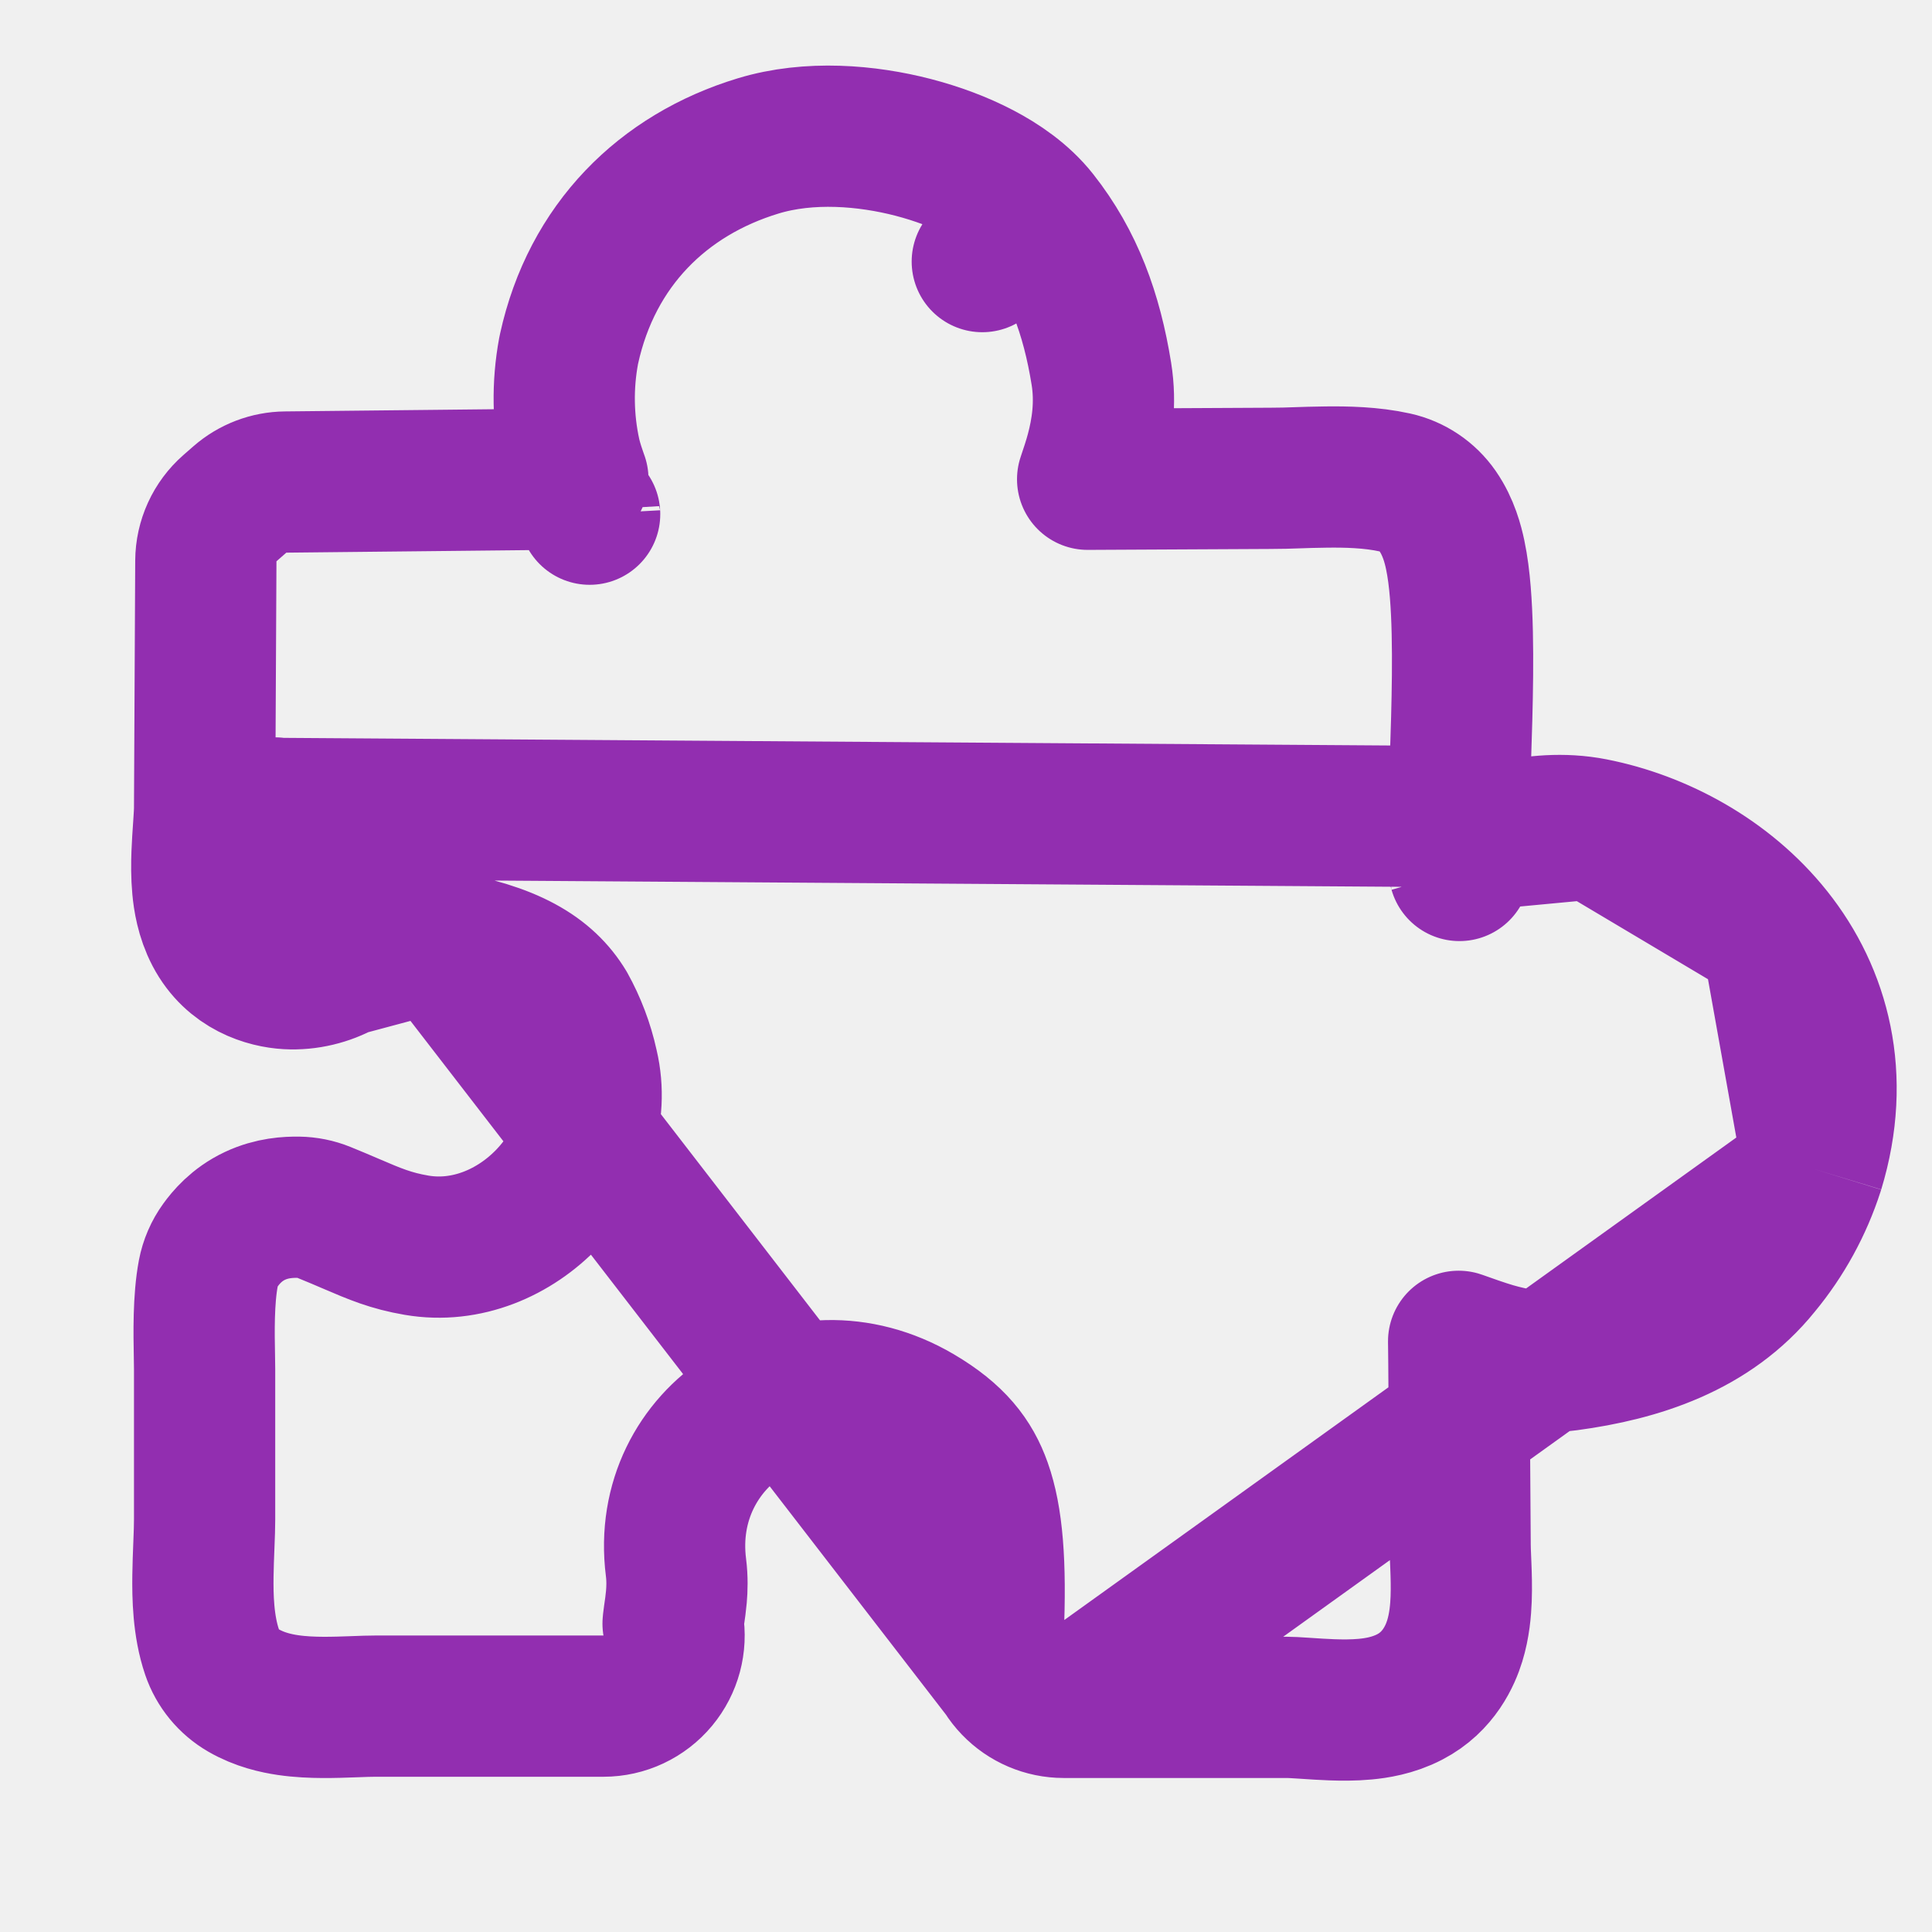
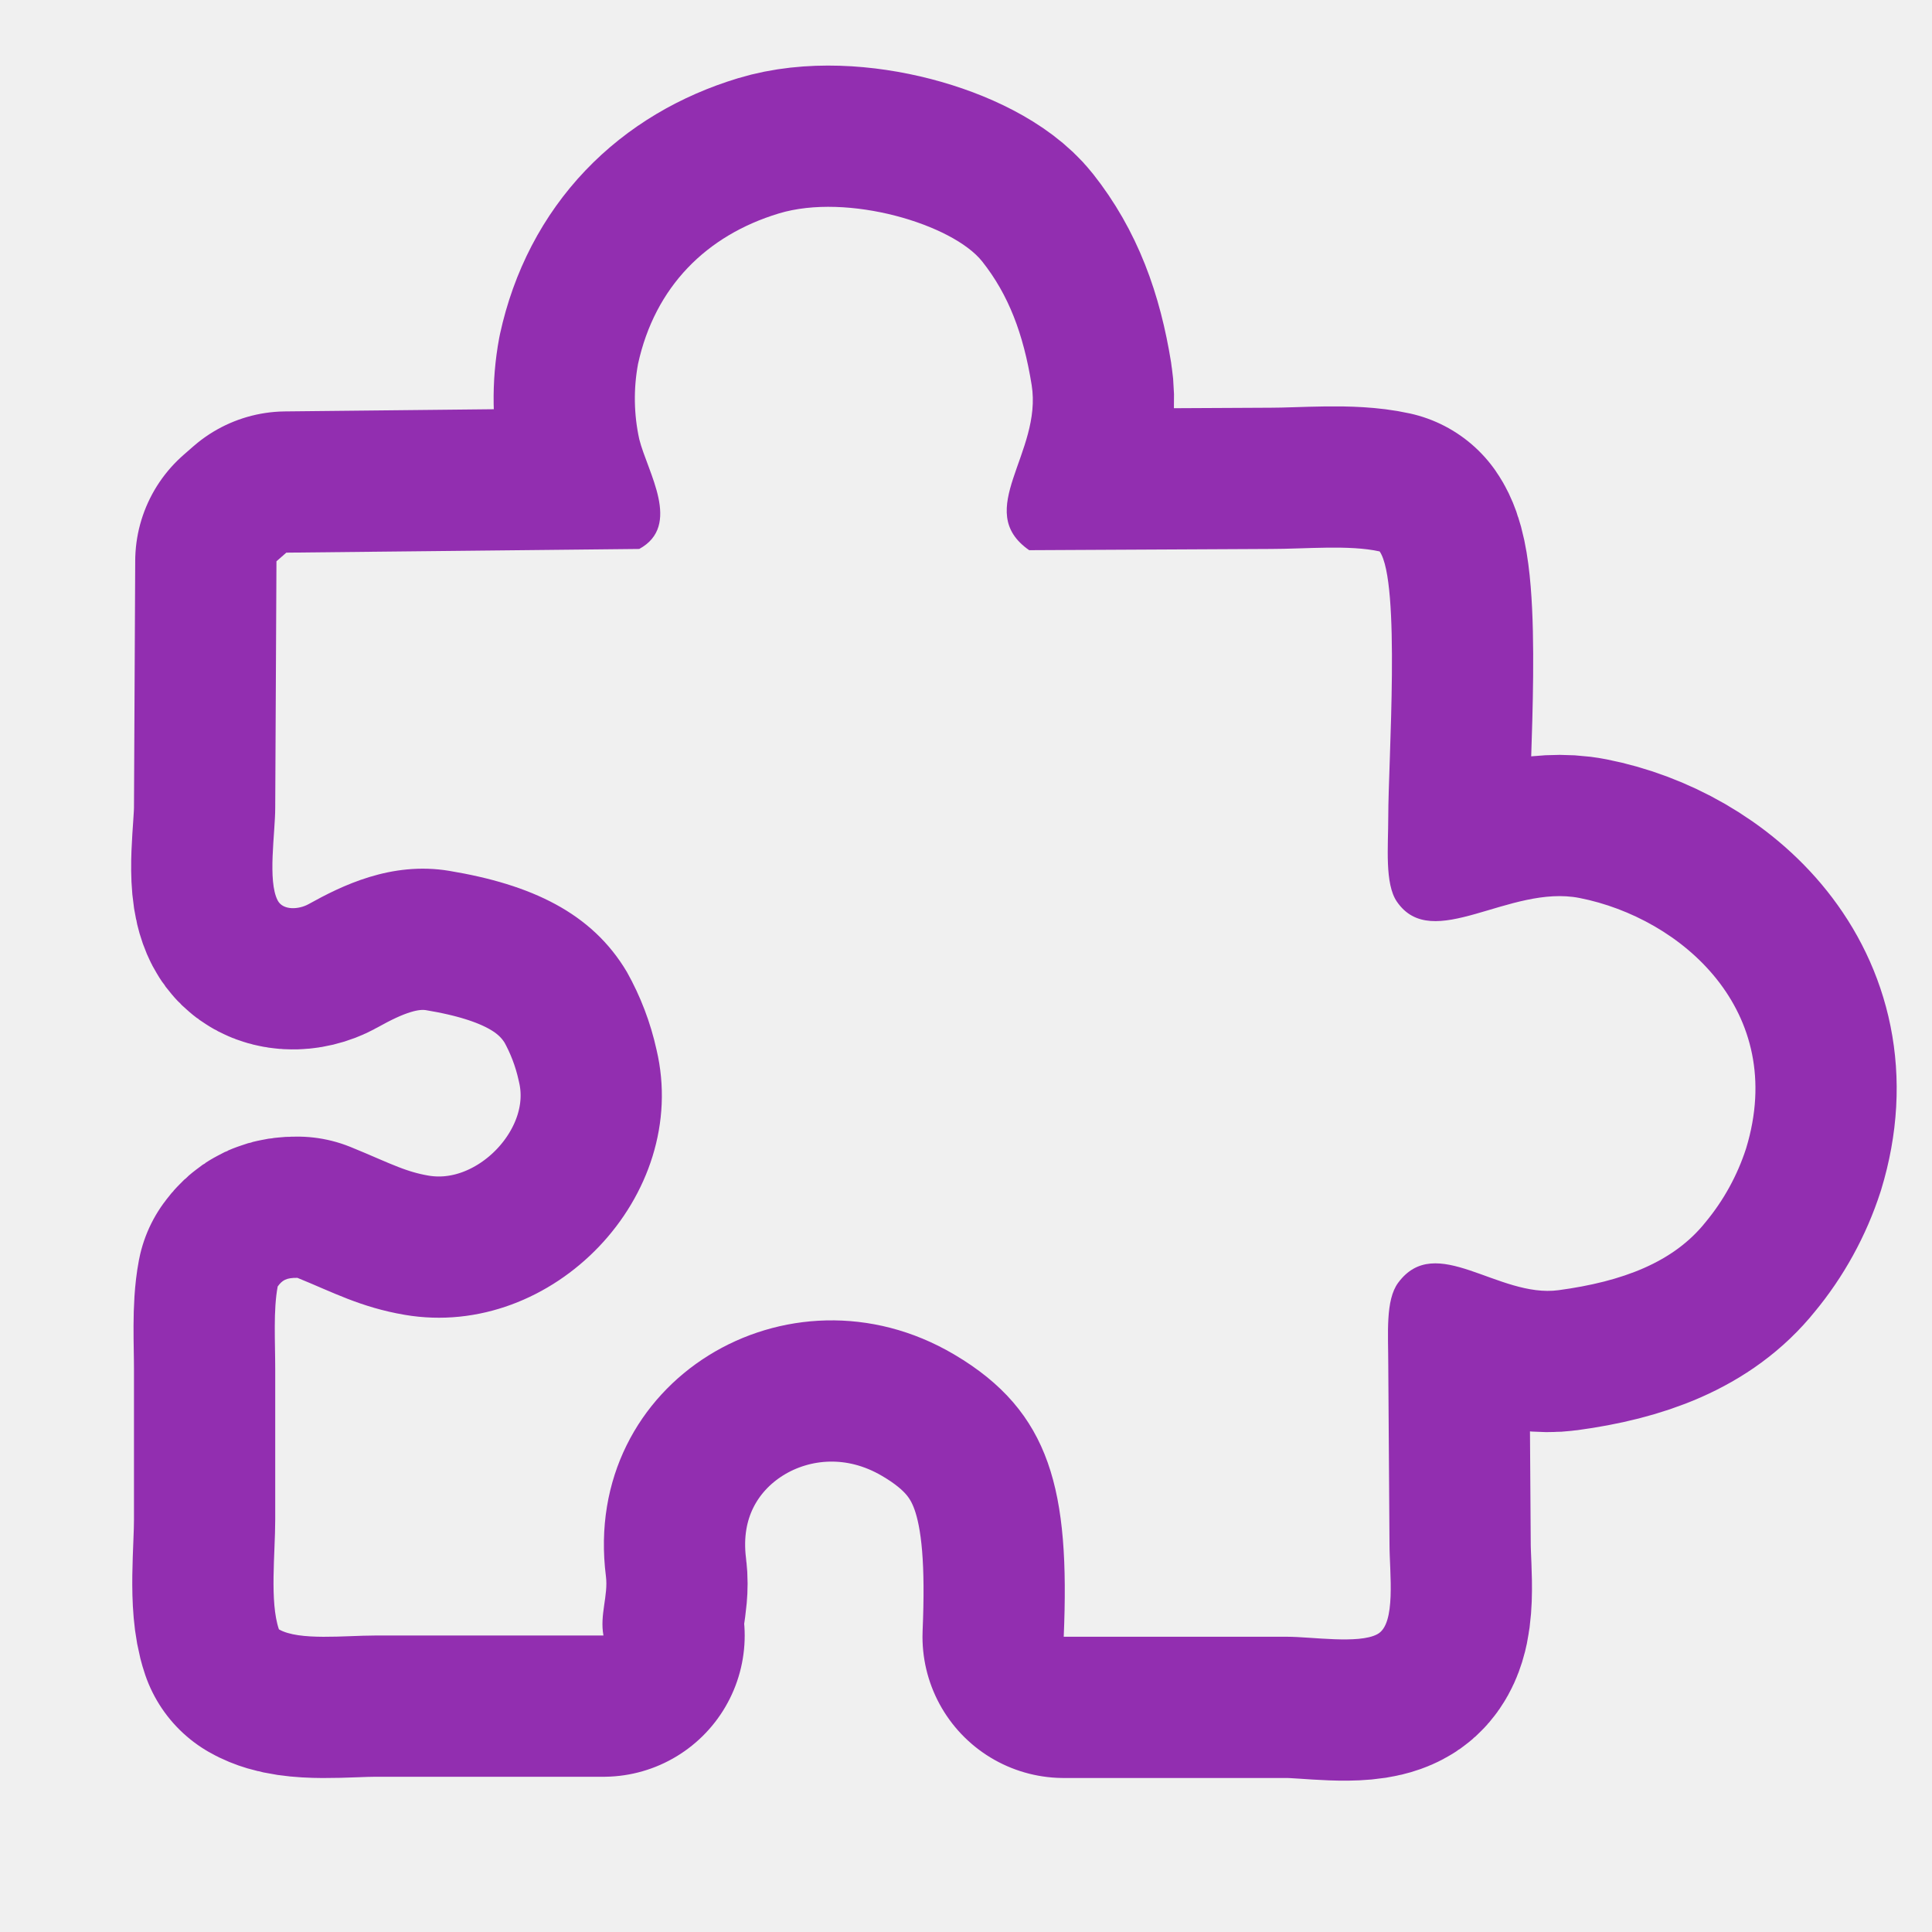
<svg xmlns="http://www.w3.org/2000/svg" width="383" height="383" viewBox="0 0 383 383" fill="none">
-   <path d="M200.769 334.158C198.128 331.405 196.726 327.693 196.886 323.881C197.479 309.776 196.73 300.906 194.5 294.61C192.564 289.14 189.22 284.796 181.998 280.544C158.309 266.593 130.683 284.542 134.007 310.726C134.295 312.995 134.221 315.014 134.086 316.568C133.975 317.835 133.788 319.114 133.671 319.916C133.654 320.034 133.638 320.142 133.624 320.238C133.476 321.27 133.442 321.736 133.431 321.881C134.114 325.9 133.011 330.022 130.402 333.166C127.742 336.371 123.794 338.225 119.629 338.225L74.375 338.225C73.259 338.225 71.954 338.273 70.223 338.338L69.948 338.348C68.209 338.412 66.109 338.487 64.014 338.477C61.945 338.466 59.508 338.374 57.072 338.015C54.794 337.679 51.487 336.972 48.291 335.125C45.359 333.432 43.141 330.733 42.046 327.529C40.255 322.29 40.181 316.347 40.23 312.435C40.256 310.392 40.338 308.331 40.409 306.542L40.424 306.169C40.503 304.196 40.56 302.607 40.56 301.242L40.56 271.413C40.56 270.69 40.543 269.79 40.524 268.761C40.44 264.357 40.311 257.609 41.294 252.424C41.678 250.397 42.506 248.48 43.718 246.81C44.766 245.366 46.87 242.766 50.543 241.036C53.947 239.433 57.19 239.295 59.163 239.323C60.895 239.348 62.607 239.693 64.213 240.343C66.264 241.173 68.015 241.923 69.594 242.6C74.302 244.619 77.489 245.985 82.596 246.855C102.295 250.207 121.003 230.273 116.523 211.308C116.508 211.242 116.492 211.175 116.478 211.108C115.595 207.111 114.138 203.265 112.153 199.688C108.221 193.162 101.107 188.833 86.758 186.449L200.769 334.158ZM200.769 334.158C203.409 336.912 207.059 338.469 210.874 338.469M200.769 334.158L210.874 338.469M210.874 338.469L210.875 338.469L255.152 338.469C255.811 338.469 256.828 338.524 258.527 338.637C258.694 338.648 258.867 338.66 259.045 338.672C260.482 338.769 262.252 338.888 264 338.951C265.946 339.022 268.301 339.043 270.649 338.823C272.708 338.63 276.129 338.147 279.469 336.4C285.272 333.397 287.512 328.121 288.385 325.297C289.33 322.24 289.577 319.171 289.66 316.967C289.748 314.632 289.673 312.299 289.601 310.475C289.582 309.976 289.563 309.526 289.546 309.115C289.492 307.824 289.455 306.924 289.455 306.132L289.455 306.103C289.455 306.081 289.455 306.058 289.455 306.035L289.21 270.433C289.21 270.417 289.21 270.401 289.21 270.385C289.209 269.362 289.192 268.187 289.176 267.157C289.169 266.703 289.163 266.277 289.159 265.905C291.196 266.635 294.052 267.651 296.122 268.247C299.905 269.337 305.076 270.417 310.836 269.642L310.837 269.641C324.776 267.764 339.24 263.208 348.928 251.168C353.627 245.49 357.206 238.969 359.472 231.954C359.497 231.878 359.521 231.802 359.544 231.726M210.874 338.469L359.544 231.726M40.56 160.166L40.56 160.099L40.805 111.199C40.825 107.186 42.567 103.374 45.589 100.731L47.545 99.02C50.059 96.822 53.276 95.594 56.615 95.559C75.926 95.357 95.24 95.155 114.557 94.952C114.485 94.754 114.415 94.558 114.346 94.364C113.958 93.265 113.505 91.904 113.144 90.455C113.111 90.325 113.081 90.194 113.052 90.063C111.577 83.334 111.462 76.377 112.716 69.603C112.744 69.453 112.774 69.304 112.807 69.155C117.318 48.564 131.448 34.65 150.302 28.926L150.302 28.926C160.467 25.84 171.905 26.858 180.991 29.207C185.702 30.425 190.307 32.132 194.375 34.261C198.244 36.286 202.551 39.172 205.716 43.181M40.56 160.166L289.21 161.881C289.211 159.696 289.327 156.271 289.477 151.841C289.493 151.373 289.51 150.893 289.526 150.402C289.694 145.436 289.879 139.616 289.929 133.911C289.979 128.264 289.901 122.403 289.491 117.407C289.287 114.921 288.978 112.341 288.473 109.959C288.053 107.978 287.181 104.473 284.998 101.33C282.991 98.439 279.968 96.41 276.532 95.647C271.842 94.606 266.808 94.523 262.89 94.57C260.374 94.599 258.655 94.66 257.105 94.715C255.453 94.774 253.994 94.825 251.971 94.825L251.899 94.826C239.803 94.888 227.707 94.949 215.613 95.01C216.209 93.272 216.852 91.307 217.299 89.629C218.402 85.494 219.309 80.12 218.336 74.081C216.434 62.271 212.785 52.13 205.716 43.181M40.56 160.166C40.56 160.858 40.502 161.909 40.383 163.641C40.371 163.821 40.358 164.008 40.345 164.201C40.244 165.662 40.12 167.456 40.053 169.226C39.978 171.215 39.953 173.613 40.177 176.007C40.378 178.165 40.881 181.624 42.643 184.993M40.56 160.166L67.957 191.482M205.716 43.181L194.73 51.858L205.716 43.181C205.716 43.181 205.716 43.181 205.716 43.181ZM359.544 231.726C365.101 213.47 360.764 197.297 351.249 185.361M359.544 231.726L351.249 185.361M67.957 191.482C64.836 193.214 60.959 194.231 56.992 194.007C53.023 193.783 46.287 191.961 42.643 184.993M67.957 191.482C74.271 187.978 80.335 185.382 86.757 186.448L67.957 191.482ZM42.643 184.993L55.049 178.505M42.643 184.993C42.643 184.994 42.643 184.994 42.644 184.994L55.049 178.505M55.049 178.505C53.585 175.707 53.978 170.005 54.312 165.17C54.44 163.301 54.56 161.562 54.56 160.169L61.164 179.24C59.241 180.309 56.103 180.521 55.049 178.505ZM289.13 166.795C289.125 167.067 289.12 167.33 289.117 167.585C289.596 167.447 290.143 167.284 290.743 167.106C293.225 166.371 296.599 165.371 299.68 164.718C304.085 163.786 309.74 163.083 315.827 164.28L289.13 166.795ZM289.13 166.795C289.137 166.465 289.145 166.109 289.153 165.735M289.13 166.795L289.153 165.735M289.153 165.735C289.18 164.535 289.21 163.154 289.21 161.883L289.153 165.735ZM351.249 185.361C342.135 173.927 328.7 166.812 315.829 164.281L351.249 185.361ZM116.896 101.998C116.895 101.997 116.892 101.975 116.89 101.932C116.895 101.977 116.896 101.999 116.896 101.998ZM289.31 172.513C289.319 172.544 289.322 172.56 289.322 172.561C289.322 172.561 289.317 172.545 289.31 172.513Z" stroke="#922EB0" stroke-width="28" stroke-linejoin="round" />
+   <mask id="path-1-outside-1_956_52690" maskUnits="userSpaceOnUse" x="25" y="12" width="352" height="342" fill="black">
+     <rect fill="white" x="25" y="12" width="352" height="342" />
+     <path fill-rule="evenodd" clip-rule="evenodd" d="M210.874 324.469C212.085 295.643 208.45 279.874 189.103 268.48C156.347 249.19 115.19 273.675 120.119 312.489C120.603 316.303 118.859 320.115 119.629 324.225L74.375 324.225C68.391 324.225 59.279 325.304 55.294 323.003C53.432 317.555 54.56 307.993 54.56 301.242L54.56 271.413C54.56 265.989 54.163 259.706 55.049 255.033C55.946 253.796 56.74 253.29 58.963 253.321C65.779 256.078 71.454 259.159 80.246 260.656C109.581 265.649 136.99 237.054 130.148 208.09C128.958 202.695 126.979 197.505 124.278 192.686C117.293 180.906 105.247 175.329 89.052 172.638C77.517 170.722 67.704 175.611 61.164 179.24C59.241 180.309 56.103 180.521 55.049 178.505C53.02 174.626 54.559 165.163 54.56 160.169L54.805 111.27L56.762 109.558C80.079 109.314 103.401 109.07 126.727 108.825C135.204 104.182 128.371 93.651 126.727 87.065C125.652 82.16 125.568 77.089 126.482 72.151C129.839 56.829 140.044 46.672 154.369 42.322C168.04 38.172 188.891 44.464 194.73 51.858C199.912 58.419 202.871 66.109 204.514 76.308C206.691 89.819 192.757 101.222 204.025 109.069C220.005 108.989 235.987 108.907 251.971 108.825C258.852 108.825 267.475 107.977 273.498 109.314C277.698 115.364 275.212 151.005 275.21 161.881C275.21 167.819 274.472 175.188 276.923 178.751C283.968 188.991 299.185 175.275 313.127 178.017C333.256 181.975 354.455 200.369 346.151 227.649C344.419 233.009 341.679 237.989 338.079 242.319C331.743 250.247 321.631 254.062 308.969 255.767C296.992 257.378 284.647 244.181 277.168 254.299C274.621 257.745 275.209 264.421 275.21 270.435L275.455 306.132C275.455 311.771 276.844 322.036 273.009 323.98C269.321 325.943 259.978 324.469 255.152 324.469L210.875 324.469L210.874 324.469Z" />
+   </mask>
+   <path fill-rule="evenodd" clip-rule="evenodd" d="M210.874 324.469C212.085 295.643 208.45 279.874 189.103 268.48C156.347 249.19 115.19 273.675 120.119 312.489C120.603 316.303 118.859 320.115 119.629 324.225L74.375 324.225C68.391 324.225 59.279 325.304 55.294 323.003C53.432 317.555 54.56 307.993 54.56 301.242L54.56 271.413C54.56 265.989 54.163 259.706 55.049 255.033C55.946 253.796 56.74 253.29 58.963 253.321C65.779 256.078 71.454 259.159 80.246 260.656C109.581 265.649 136.99 237.054 130.148 208.09C128.958 202.695 126.979 197.505 124.278 192.686C117.293 180.906 105.247 175.329 89.052 172.638C77.517 170.722 67.704 175.611 61.164 179.24C59.241 180.309 56.103 180.521 55.049 178.505C53.02 174.626 54.559 165.163 54.56 160.169L54.805 111.27L56.762 109.558C80.079 109.314 103.401 109.07 126.727 108.825C135.204 104.182 128.371 93.651 126.727 87.065C125.652 82.16 125.568 77.089 126.482 72.151C129.839 56.829 140.044 46.672 154.369 42.322C168.04 38.172 188.891 44.464 194.73 51.858C199.912 58.419 202.871 66.109 204.514 76.308C206.691 89.819 192.757 101.222 204.025 109.069C220.005 108.989 235.987 108.907 251.971 108.825C258.852 108.825 267.475 107.977 273.498 109.314C277.698 115.364 275.212 151.005 275.21 161.881C275.21 167.819 274.472 175.188 276.923 178.751C283.968 188.991 299.185 175.275 313.127 178.017C333.256 181.975 354.455 200.369 346.151 227.649C344.419 233.009 341.679 237.989 338.079 242.319C331.743 250.247 321.631 254.062 308.969 255.767C296.992 257.378 284.647 244.181 277.168 254.299C274.621 257.745 275.209 264.421 275.21 270.435L275.455 306.132C275.455 311.771 276.844 322.036 273.009 323.98C269.321 325.943 259.978 324.469 255.152 324.469L210.875 324.469L210.874 324.469Z" stroke="#922EB0" stroke-width="56" stroke-linejoin="round" mask="url(#path-1-outside-1_956_52690)" />
</svg>
